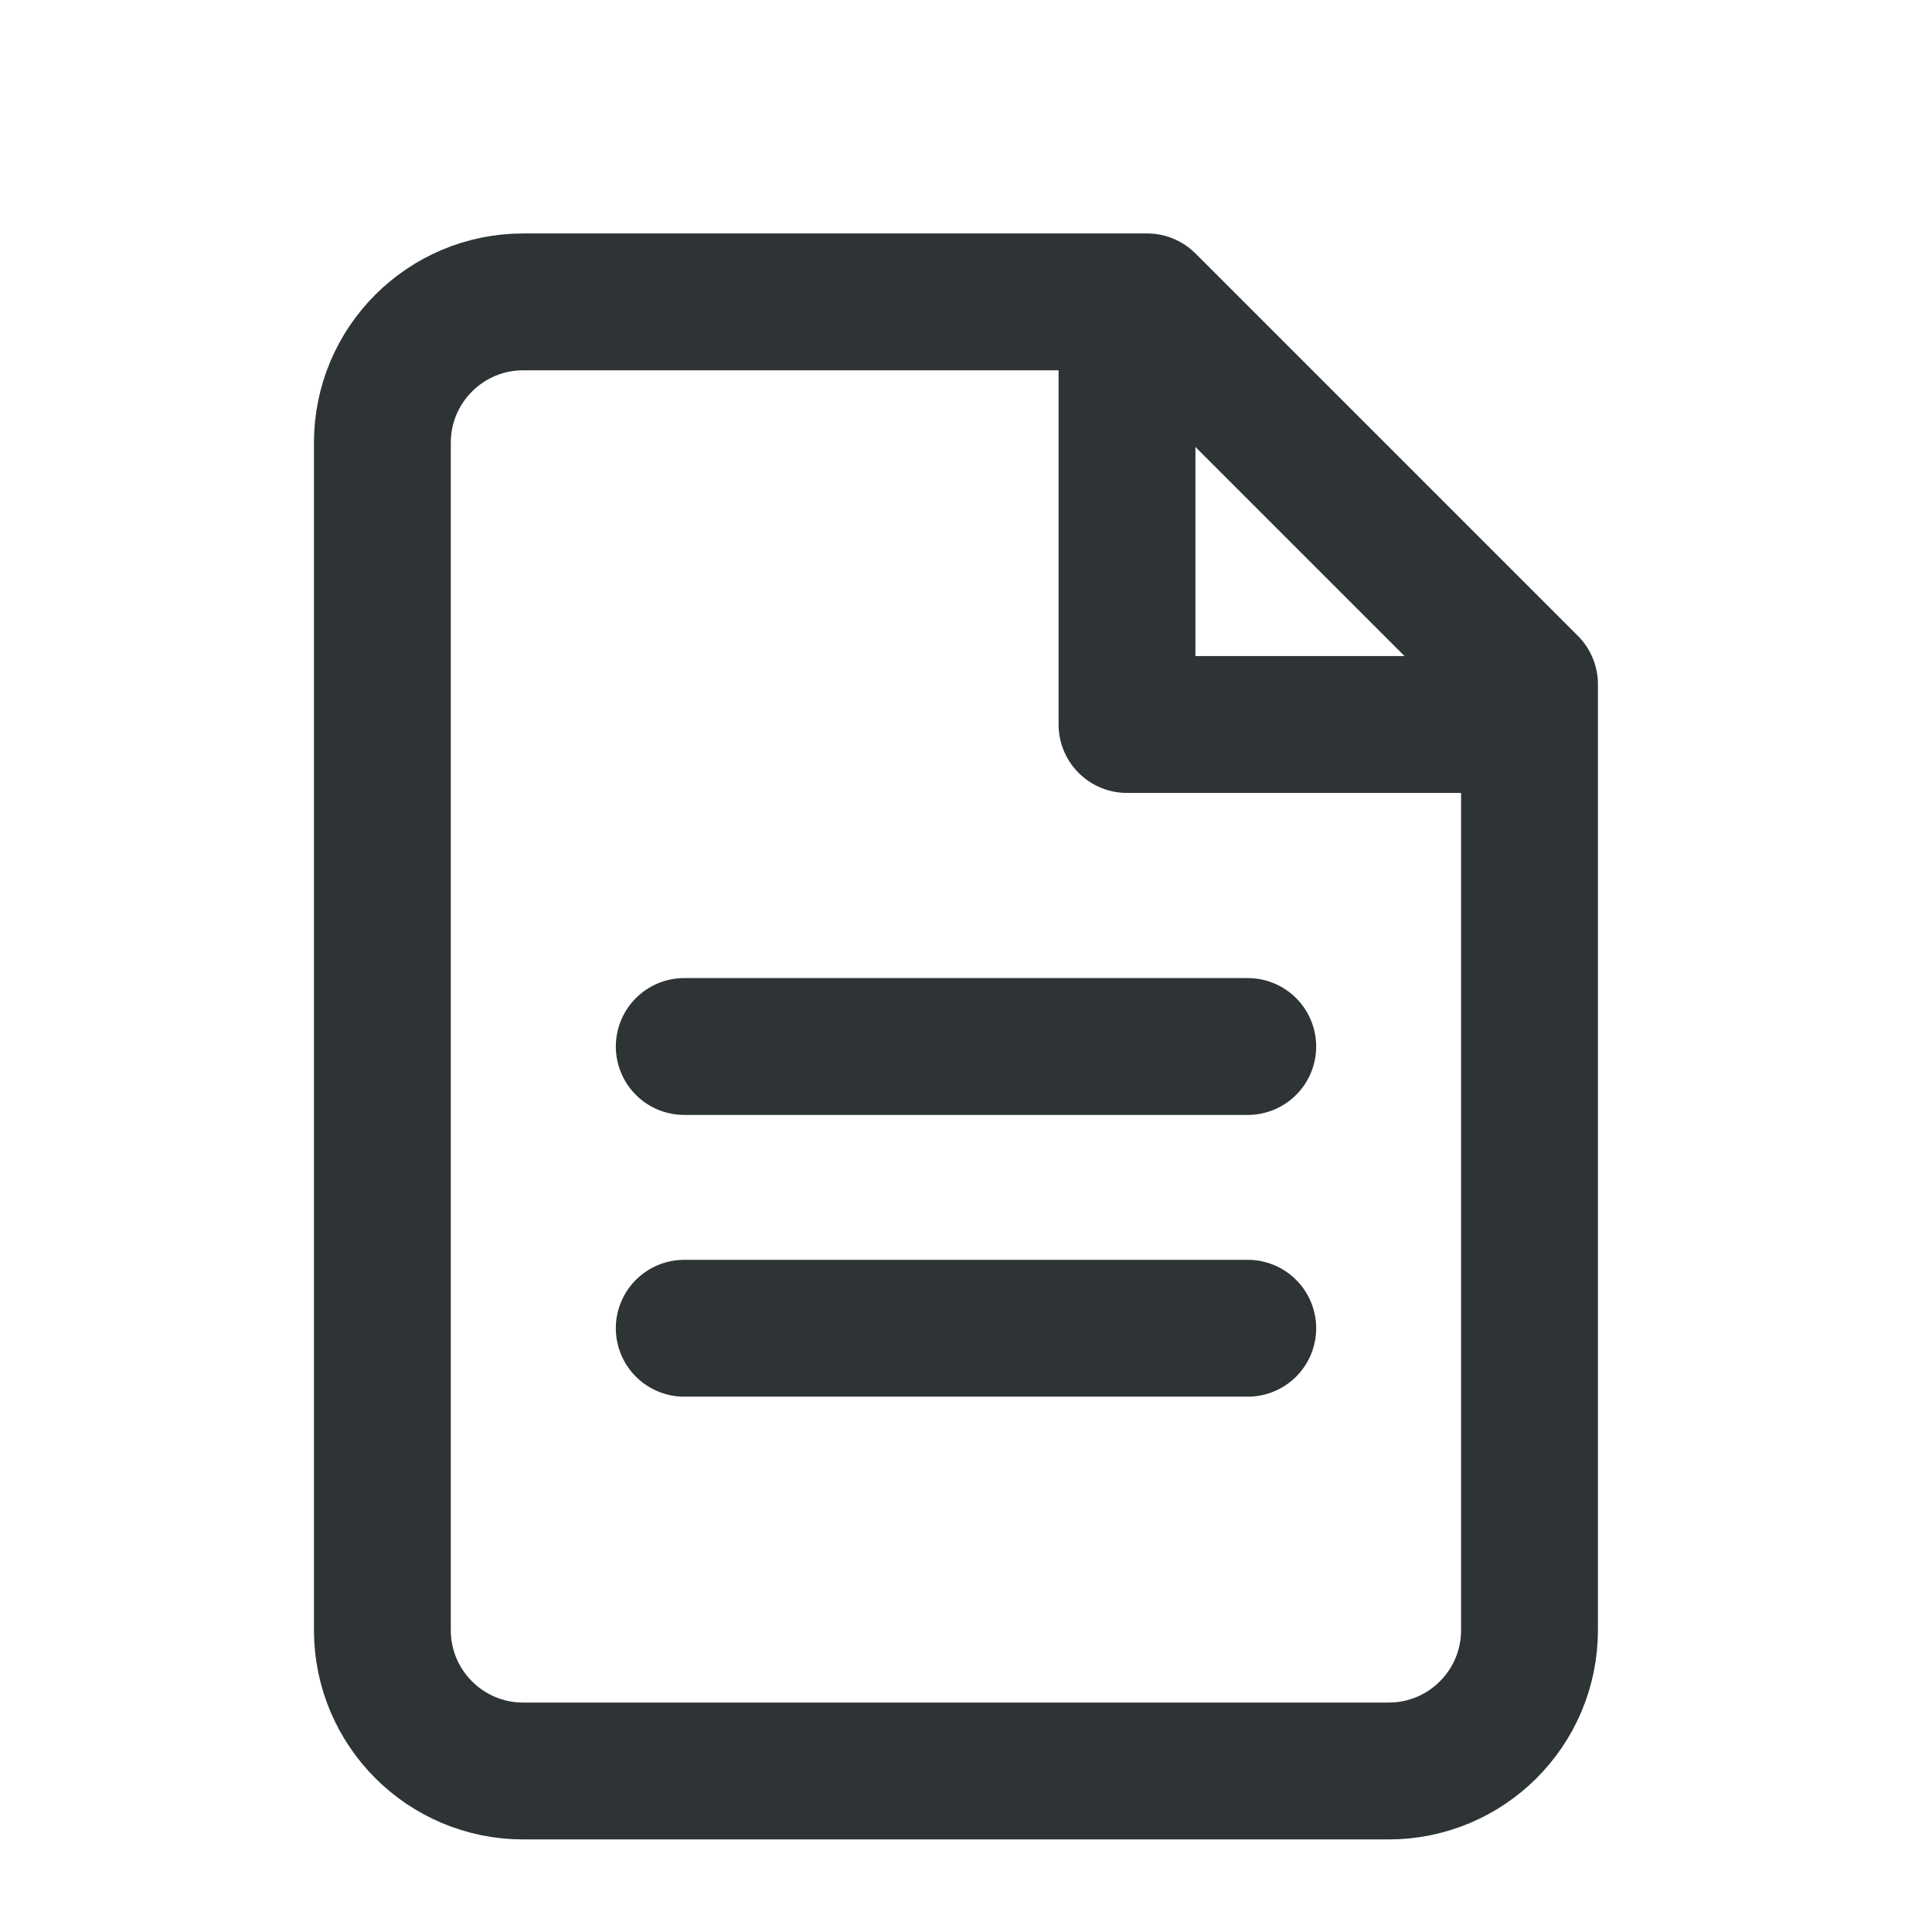
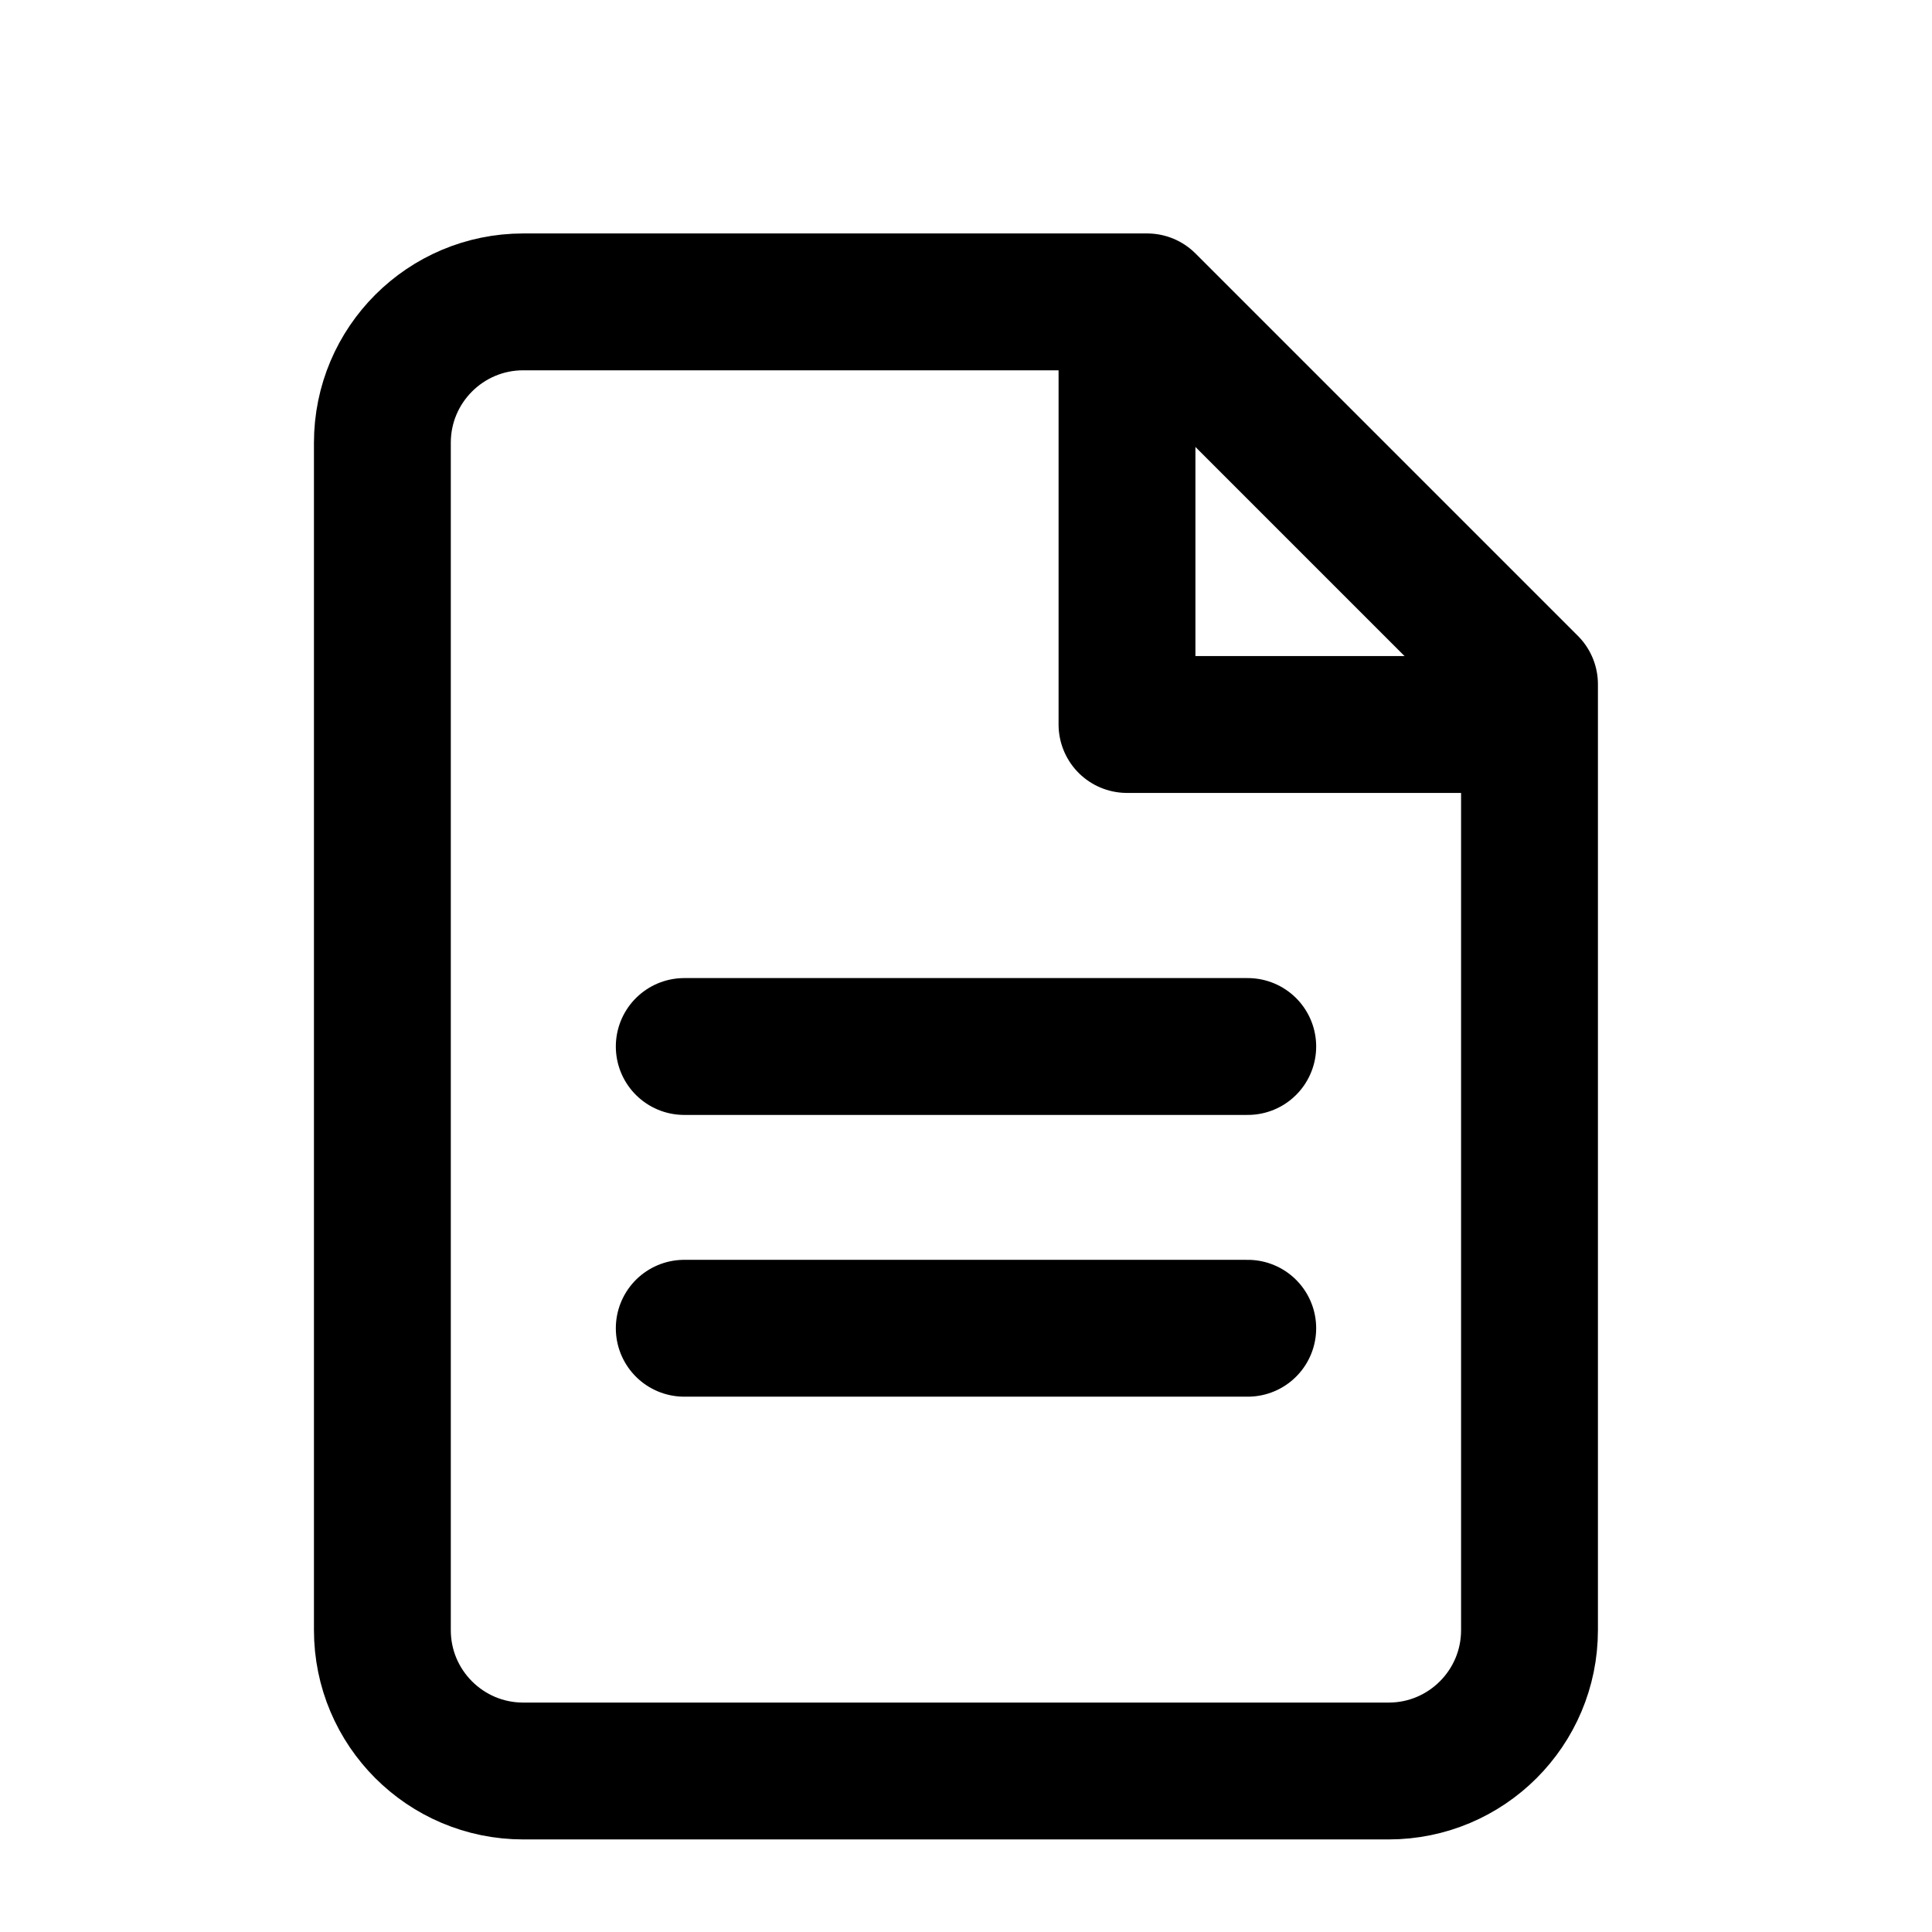
<svg xmlns="http://www.w3.org/2000/svg" width="24" height="24" viewBox="0 0 24 24">
-   <path d="M6.5 3.75h7.75L19 8.5v11.75a1.75 1.75 0 0 1-1.75 1.75H6.5a1.75 1.75 0 0 1-1.75-1.75v-14.75A1.75 1.75 0 0 1 6.5 3.75Z" fill="none" stroke="#2e3436" stroke-linejoin="round" stroke-width="1.7" />
-   <path d="M14 4v5h4.5M8.5 13h7M8.5 16.5h7" fill="none" stroke="#2e3436" stroke-linecap="round" stroke-linejoin="round" stroke-width="1.7" />
+   <path d="M6.5 3.75h7.75L19 8.5v11.75a1.75 1.75 0 0 1-1.75 1.75H6.5a1.75 1.75 0 0 1-1.75-1.75v-14.75A1.75 1.75 0 0 1 6.5 3.75Z" fill="none" stroke="currentColor" class="foreground-stroke" stroke-linejoin="round" stroke-width="1.7" />
+   <path d="M14 4v5h4.5M8.5 13h7M8.5 16.5h7" fill="none" stroke="currentColor" class="foreground-stroke" stroke-linecap="round" stroke-linejoin="round" stroke-width="1.7" />
</svg>
